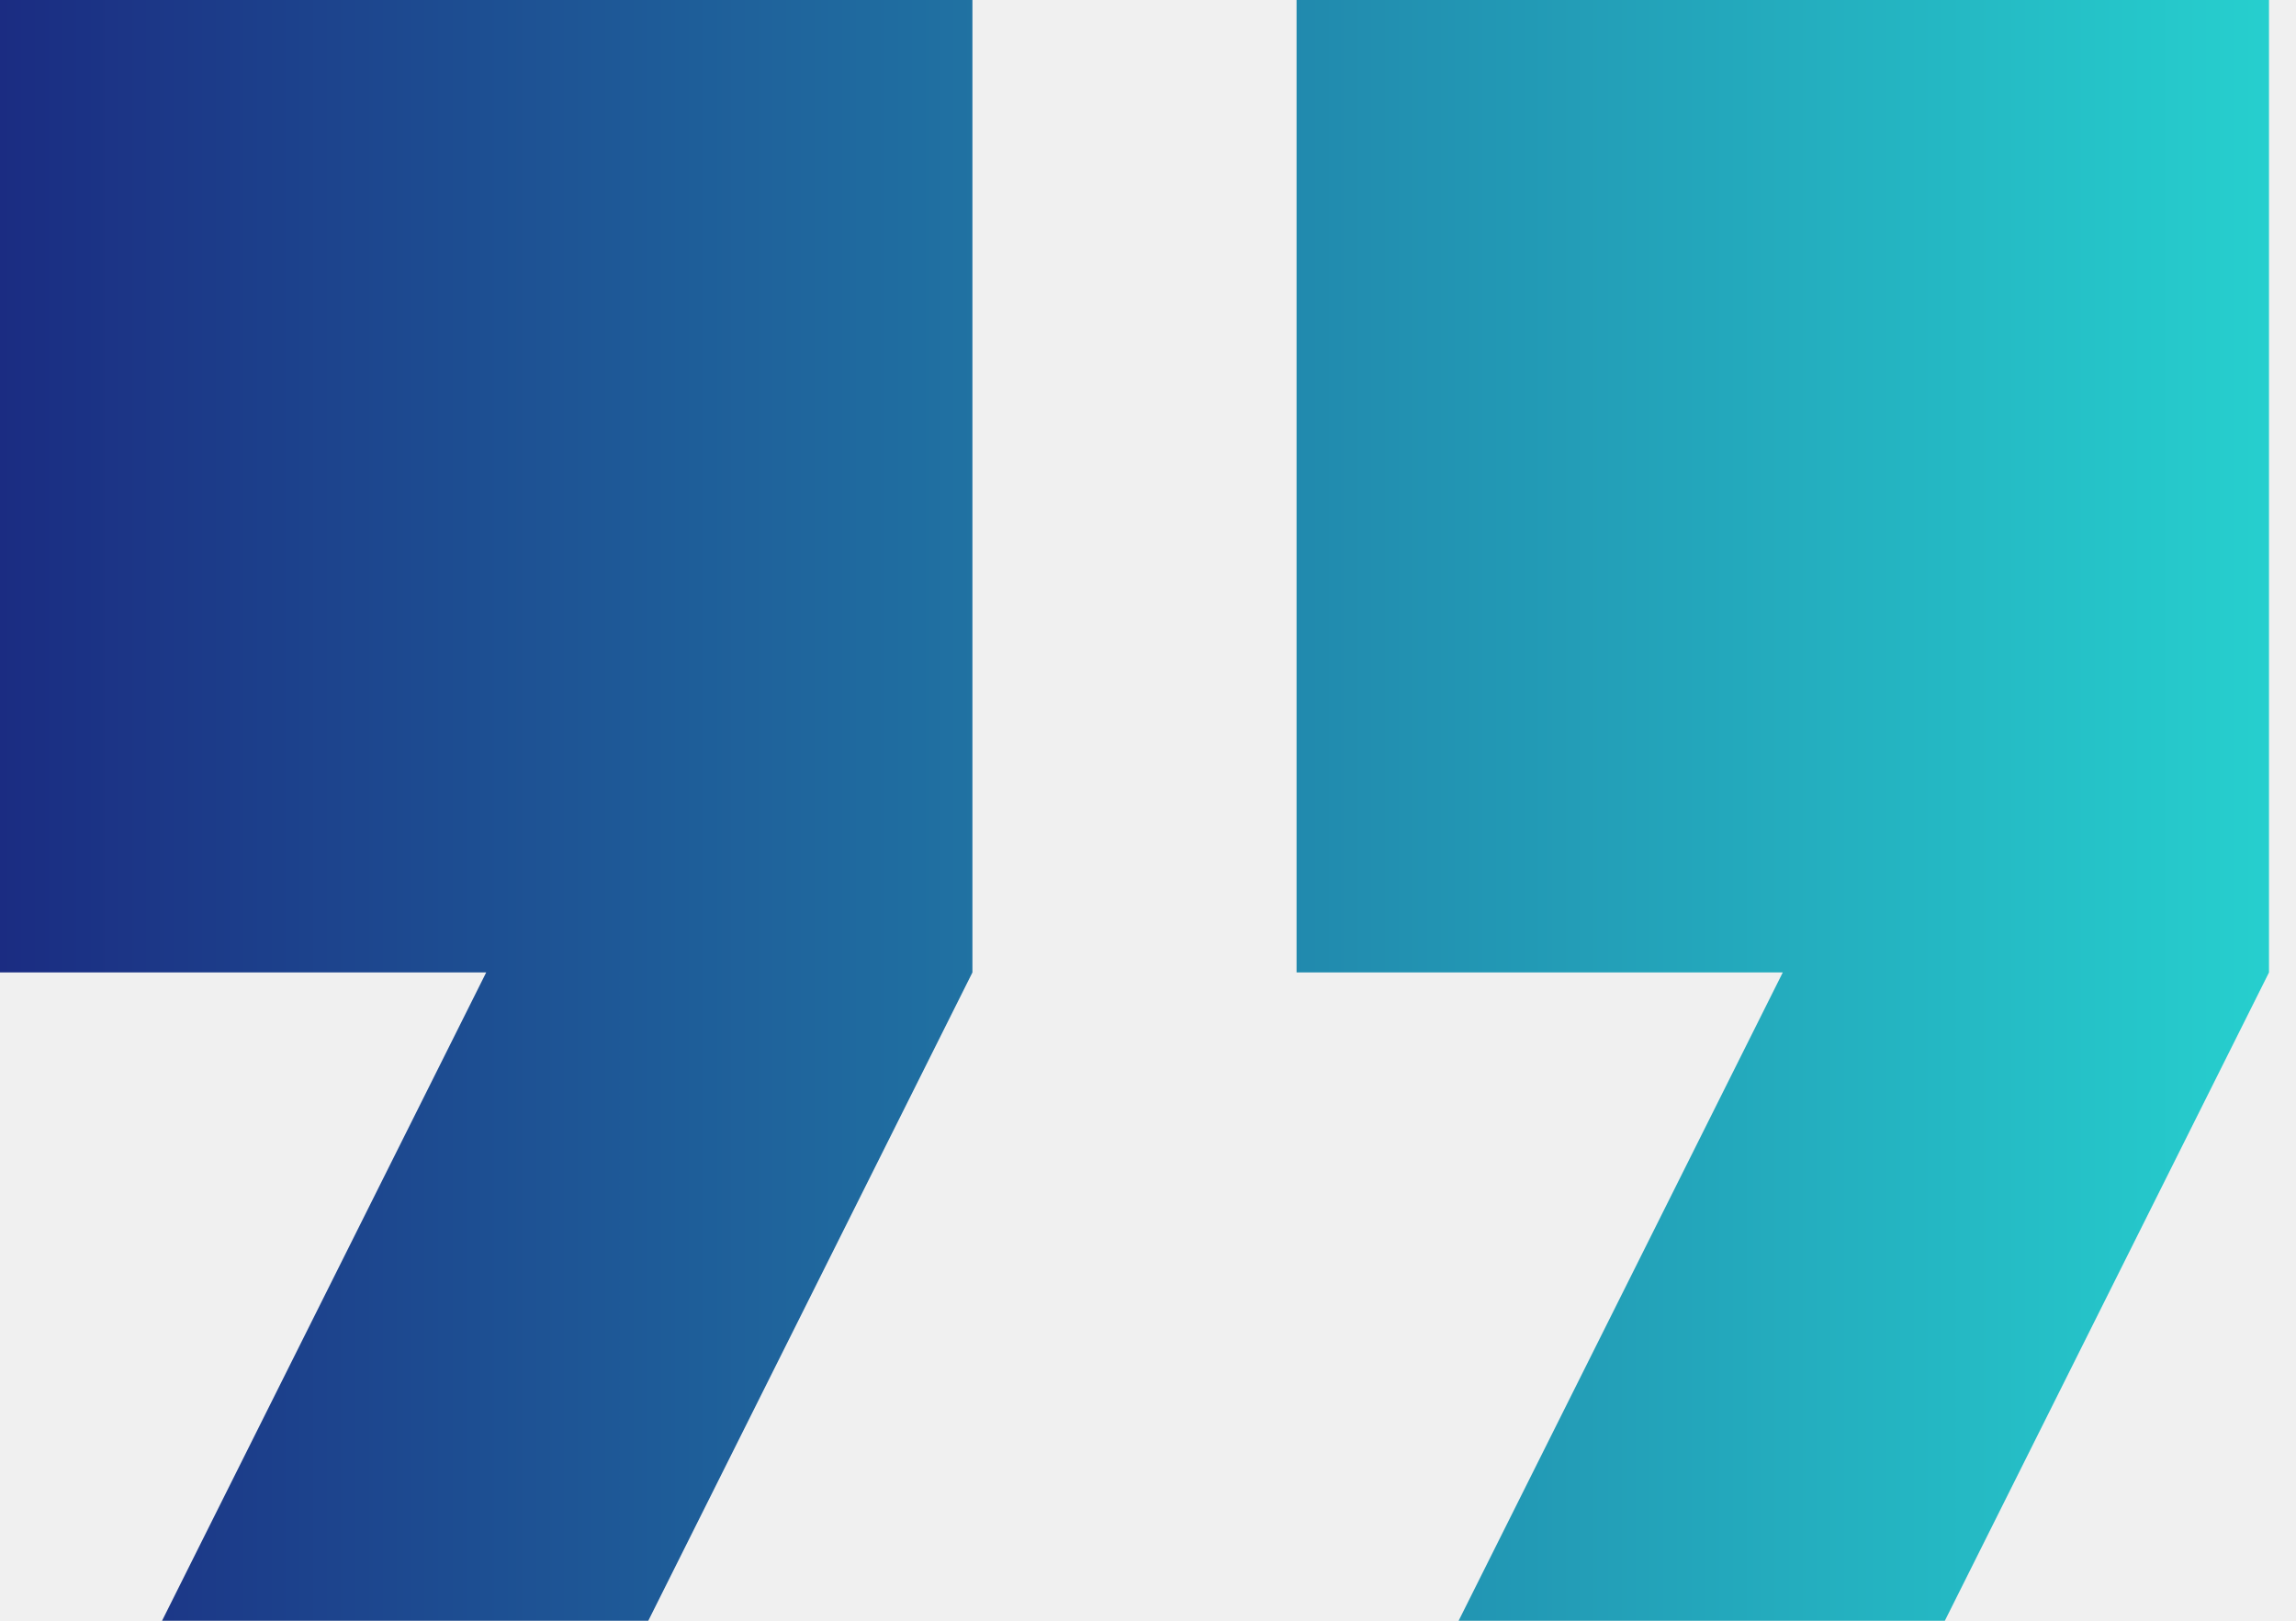
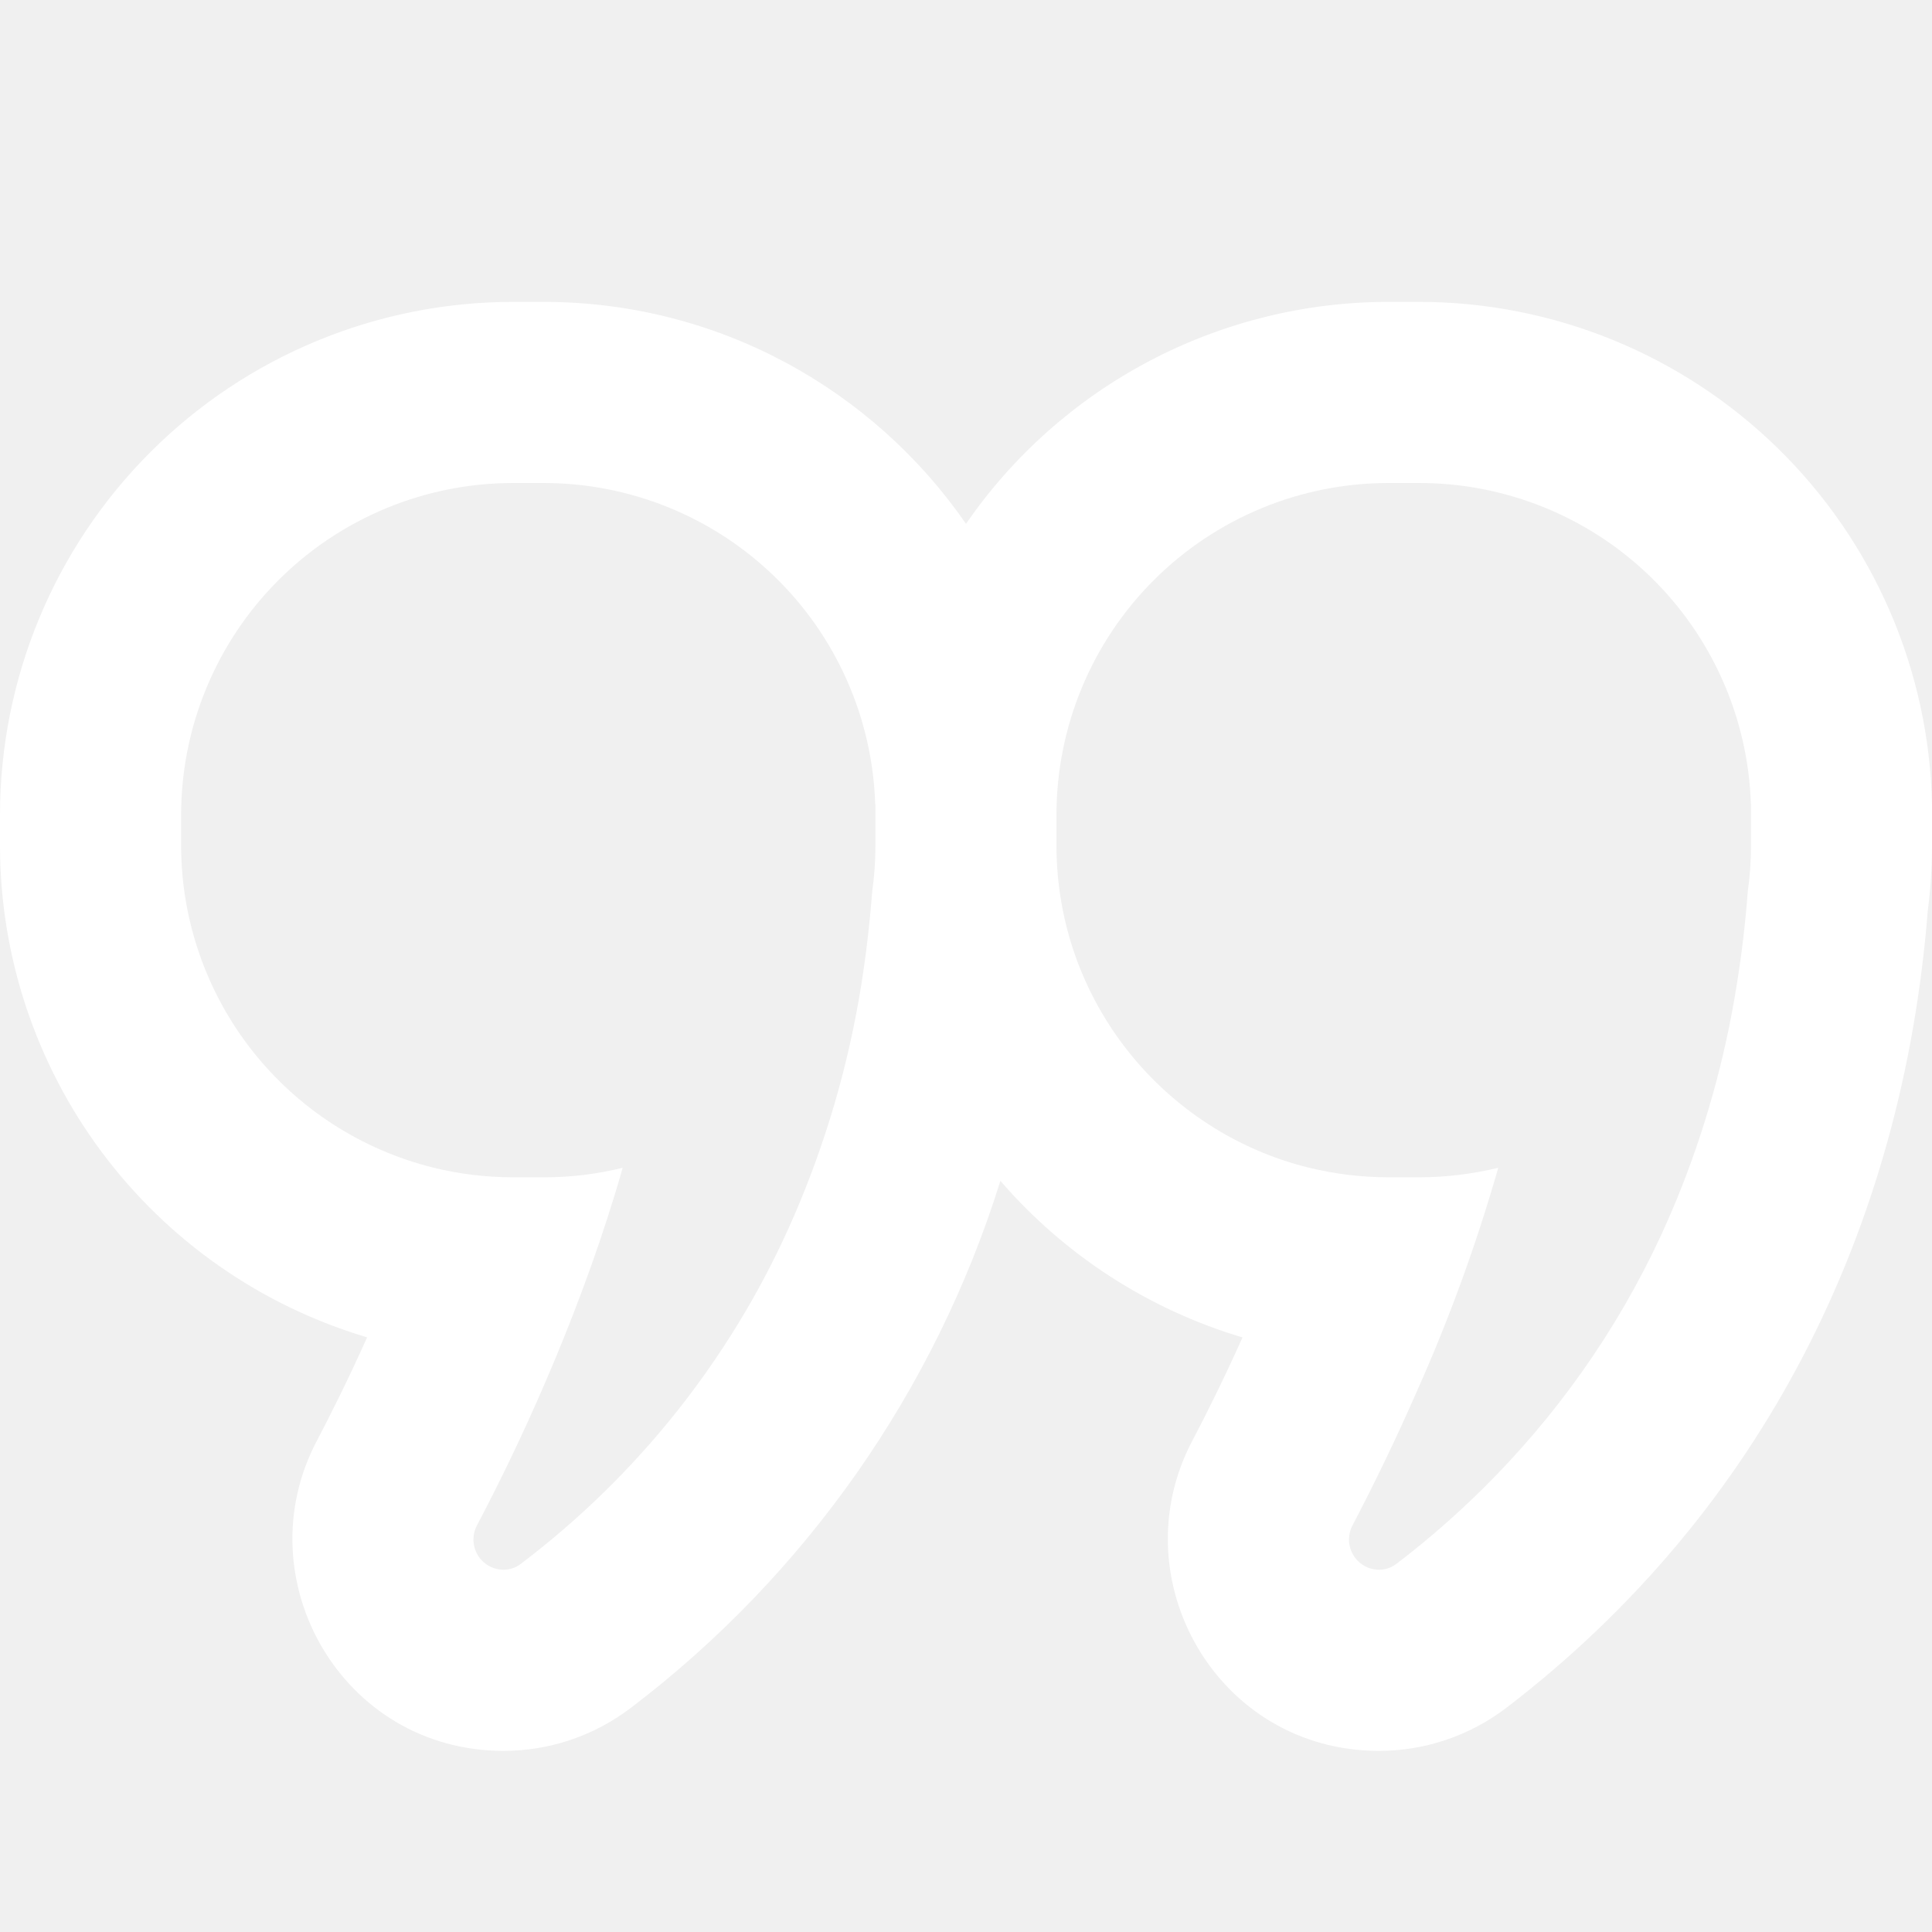
- <svg xmlns="http://www.w3.org/2000/svg" width="51" height="36" viewBox="0 0 51 36" fill="none">
-   <g clip-path="url(#clip0_154_3985)">
-     <path d="M3.6 36H14.4L21.6 21.6V0H0V21.6H10.8L3.6 36ZM32.4 36H43.2L50.4 21.6V0H28.8V21.6H39.6L32.4 36Z" fill="url(#paint0_linear_154_3985)" />
+ <svg xmlns="http://www.w3.org/2000/svg" width="56" height="56" viewBox="0 0 56 56" fill="none">
+   <g clip-path="url(#clip0_135_306)">
+     <mask id="mask0_135_306" style="mask-type:luminance" maskUnits="userSpaceOnUse" x="0" y="0" width="56" height="56">
+       <path d="M0 0H56V56H0V0Z" fill="white" />
+     </mask>
+     <g mask="url(#mask0_135_306)">
+       <path fill-rule="evenodd" clip-rule="evenodd" d="M12.562 33.845C10.474 33.328 8.62 32.127 7.294 30.433C5.969 28.739 5.25 26.651 5.25 24.5V23.625C5.25 21.072 6.264 18.624 8.069 16.819C9.874 15.014 12.322 14 14.875 14H15.75C18.247 13.998 20.647 14.967 22.442 16.703C24.237 18.438 25.286 20.804 25.368 23.299V23.31H25.375V24.5C25.375 24.96 25.343 25.41 25.28 25.851C25.21 26.766 25.105 27.664 24.965 28.546C24.596 30.857 23.939 33.112 23.009 35.259C21.341 39.105 18.741 42.475 15.442 45.062L15.099 45.328C14.954 45.439 14.777 45.499 14.595 45.5C14.444 45.499 14.296 45.46 14.166 45.386C14.035 45.311 13.925 45.204 13.848 45.075C13.77 44.946 13.728 44.799 13.724 44.648C13.72 44.498 13.755 44.349 13.825 44.215C14.656 42.636 15.415 41.02 16.1 39.371C16.79 37.712 17.486 35.826 18.049 33.849C17.297 34.035 16.525 34.127 15.75 34.125H14.875C14.075 34.123 13.303 34.029 12.562 33.845ZM10.64 38.763C7.566 37.85 4.87 35.968 2.952 33.398C1.035 30.828 -0.001 27.707 3.23861e-07 24.5V23.625C3.23861e-07 19.68 1.567 15.896 4.357 13.107C7.146 10.317 10.93 8.75 14.875 8.75H15.75C20.832 8.75 25.316 11.298 28 15.183C29.368 13.198 31.198 11.576 33.331 10.456C35.465 9.335 37.84 8.75 40.25 8.75H41.125C45.019 8.749 48.757 10.275 51.538 13C54.319 15.725 55.921 19.431 56 23.324V24.5C56 25.142 55.959 25.775 55.877 26.401C55.153 35.571 51.124 43.782 43.669 49.497C42.607 50.309 41.307 50.75 39.97 50.75C35.276 50.75 32.459 45.763 34.552 41.776C34.941 41.038 35.462 39.998 36.015 38.766C33.29 37.955 30.855 36.379 28.997 34.227C27.102 40.304 23.361 45.642 18.294 49.497C17.232 50.309 15.932 50.75 14.595 50.75C9.902 50.75 7.084 45.763 9.177 41.776C9.566 41.038 10.087 39.998 10.64 38.766M37.94 33.845C38.682 34.029 39.453 34.123 40.254 34.125H41.129C41.903 34.124 42.675 34.031 43.428 33.849C42.79 36.078 41.995 38.259 41.048 40.376C40.477 41.676 39.861 42.957 39.203 44.215C39.133 44.349 39.098 44.498 39.102 44.648C39.106 44.799 39.149 44.946 39.226 45.075C39.304 45.204 39.413 45.311 39.544 45.386C39.675 45.46 39.823 45.499 39.974 45.5C40.156 45.499 40.333 45.439 40.477 45.328L40.821 45.062C41.875 44.227 42.846 43.331 43.733 42.374C45.798 40.154 47.447 37.579 48.597 34.773C49.417 32.771 50.002 30.682 50.34 28.546C50.485 27.653 50.592 26.753 50.659 25.851C50.722 25.408 50.754 24.957 50.754 24.5V23.314H50.75V23.299C50.668 20.803 49.618 18.436 47.821 16.7C46.025 14.964 43.623 13.996 41.125 14H40.246C37.694 14 35.246 15.014 33.441 16.819C31.636 18.624 30.622 21.072 30.622 23.625V24.5C30.622 29.015 33.736 32.809 37.933 33.845" fill="white" />
+     </g>
  </g>
  <defs>
-     <linearGradient id="paint0_linear_154_3985" x1="50.4" y1="18" x2="0" y2="18" gradientUnits="userSpaceOnUse">
-       <stop stop-color="#26CFCE" />
-       <stop offset="1" stop-color="#1B2C82" />
-     </linearGradient>
-     <clipPath id="clip0_154_3985">
-       <rect width="51" height="36" fill="white" />
+     <clipPath id="clip0_135_306">
+       <rect width="56" height="56" fill="white" />
    </clipPath>
  </defs>
</svg>
